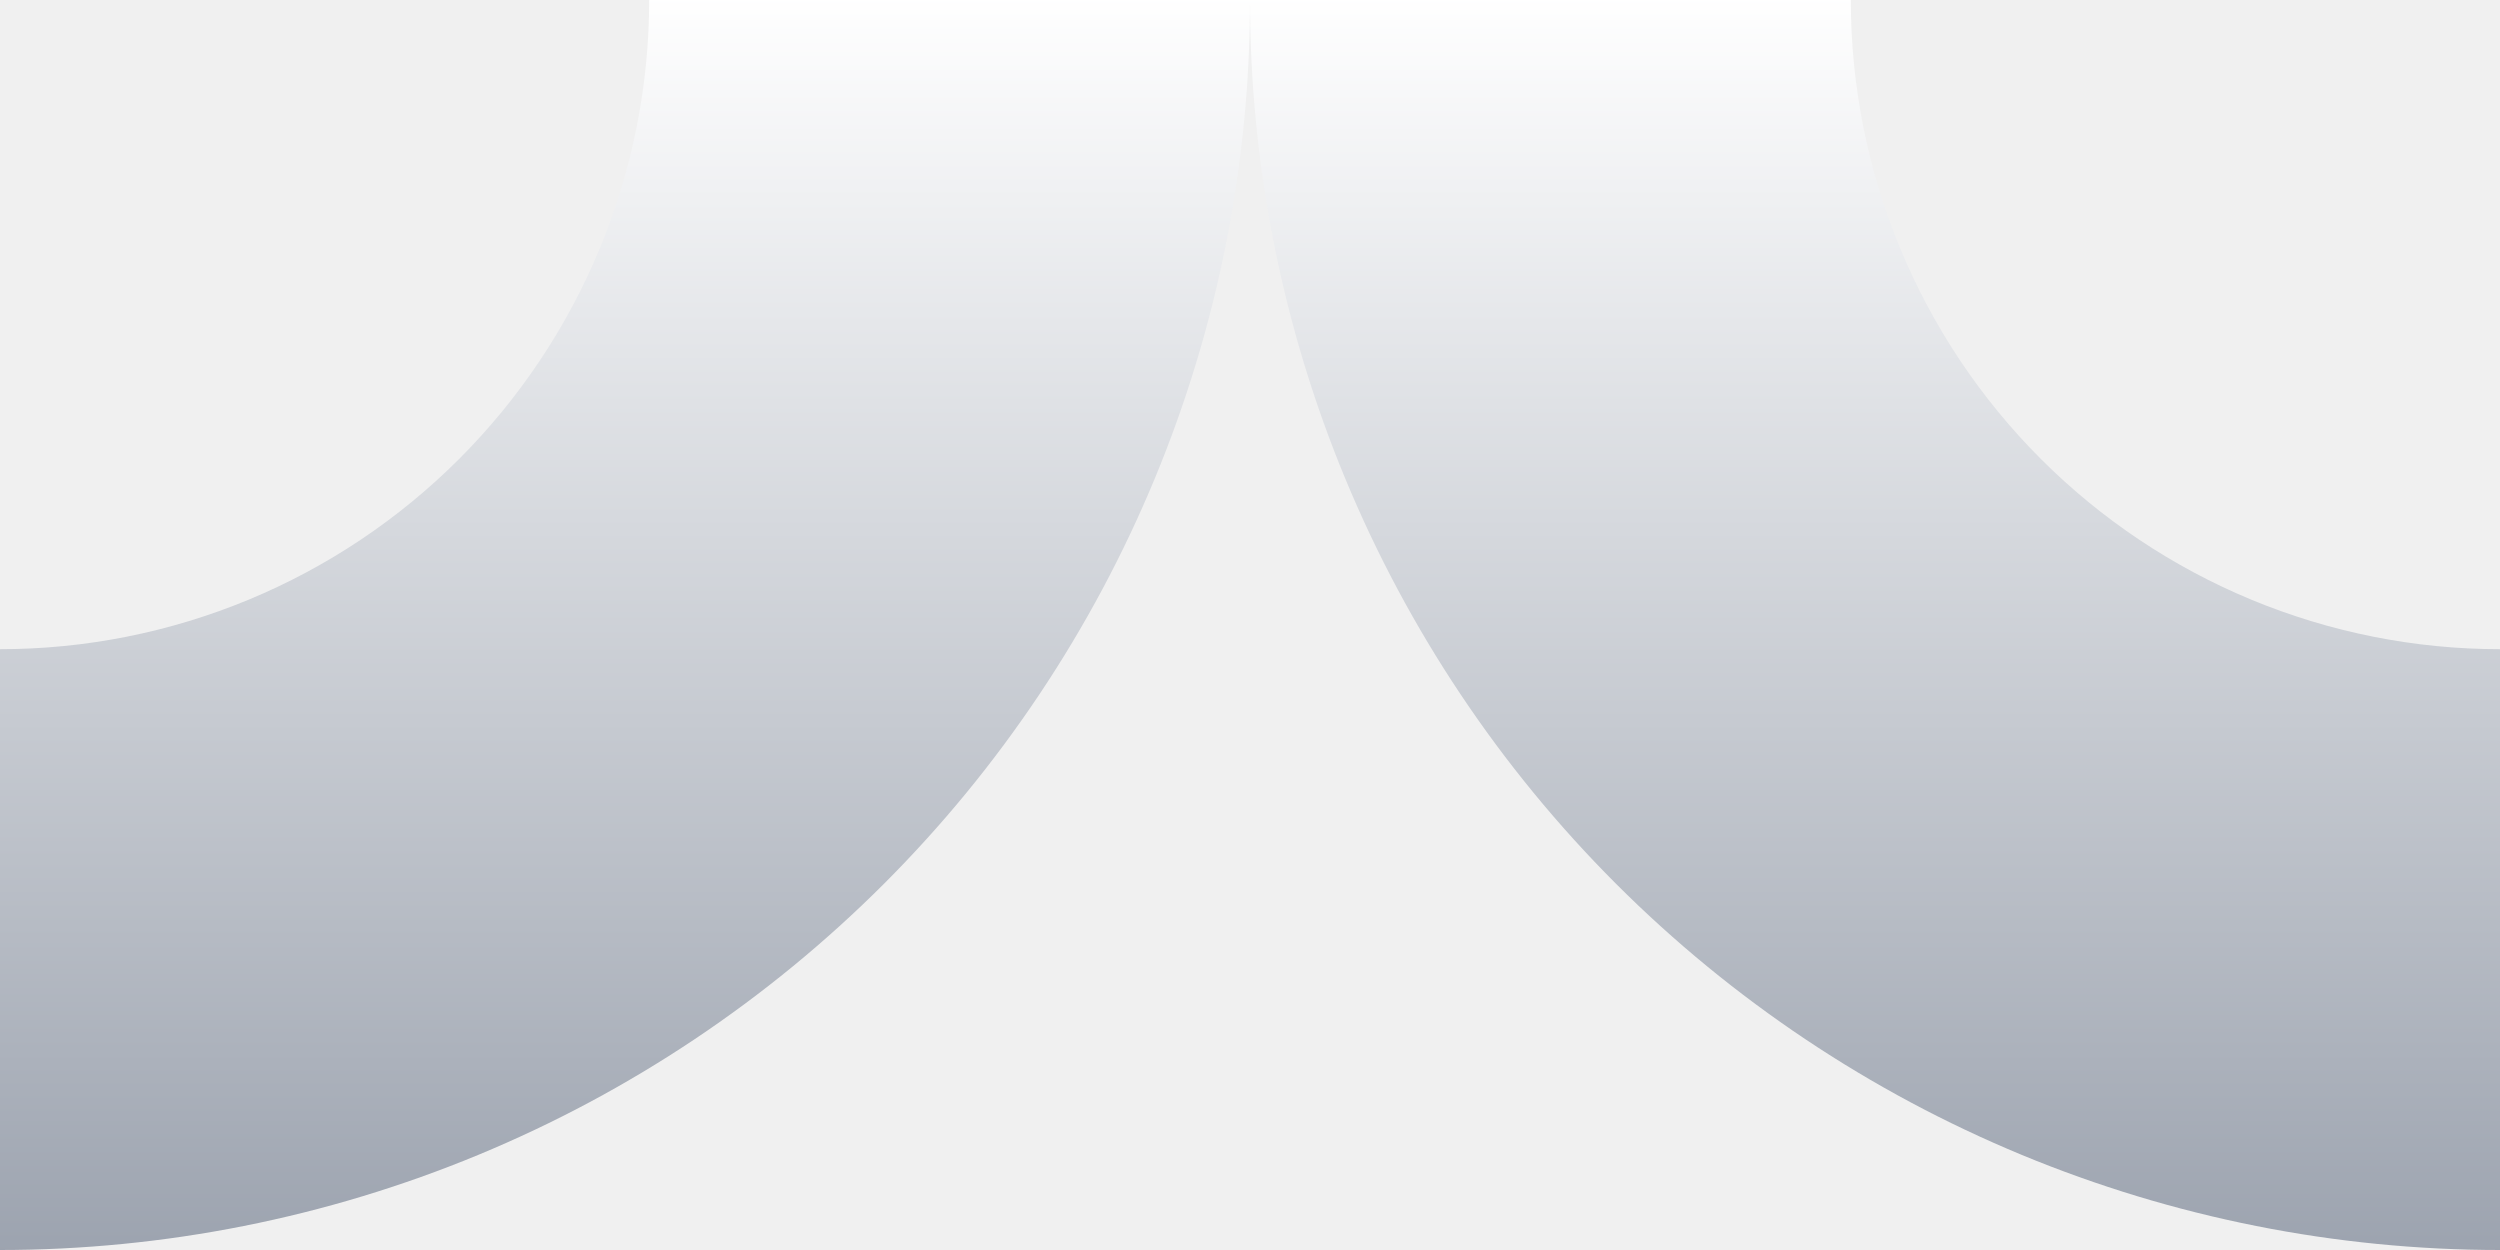
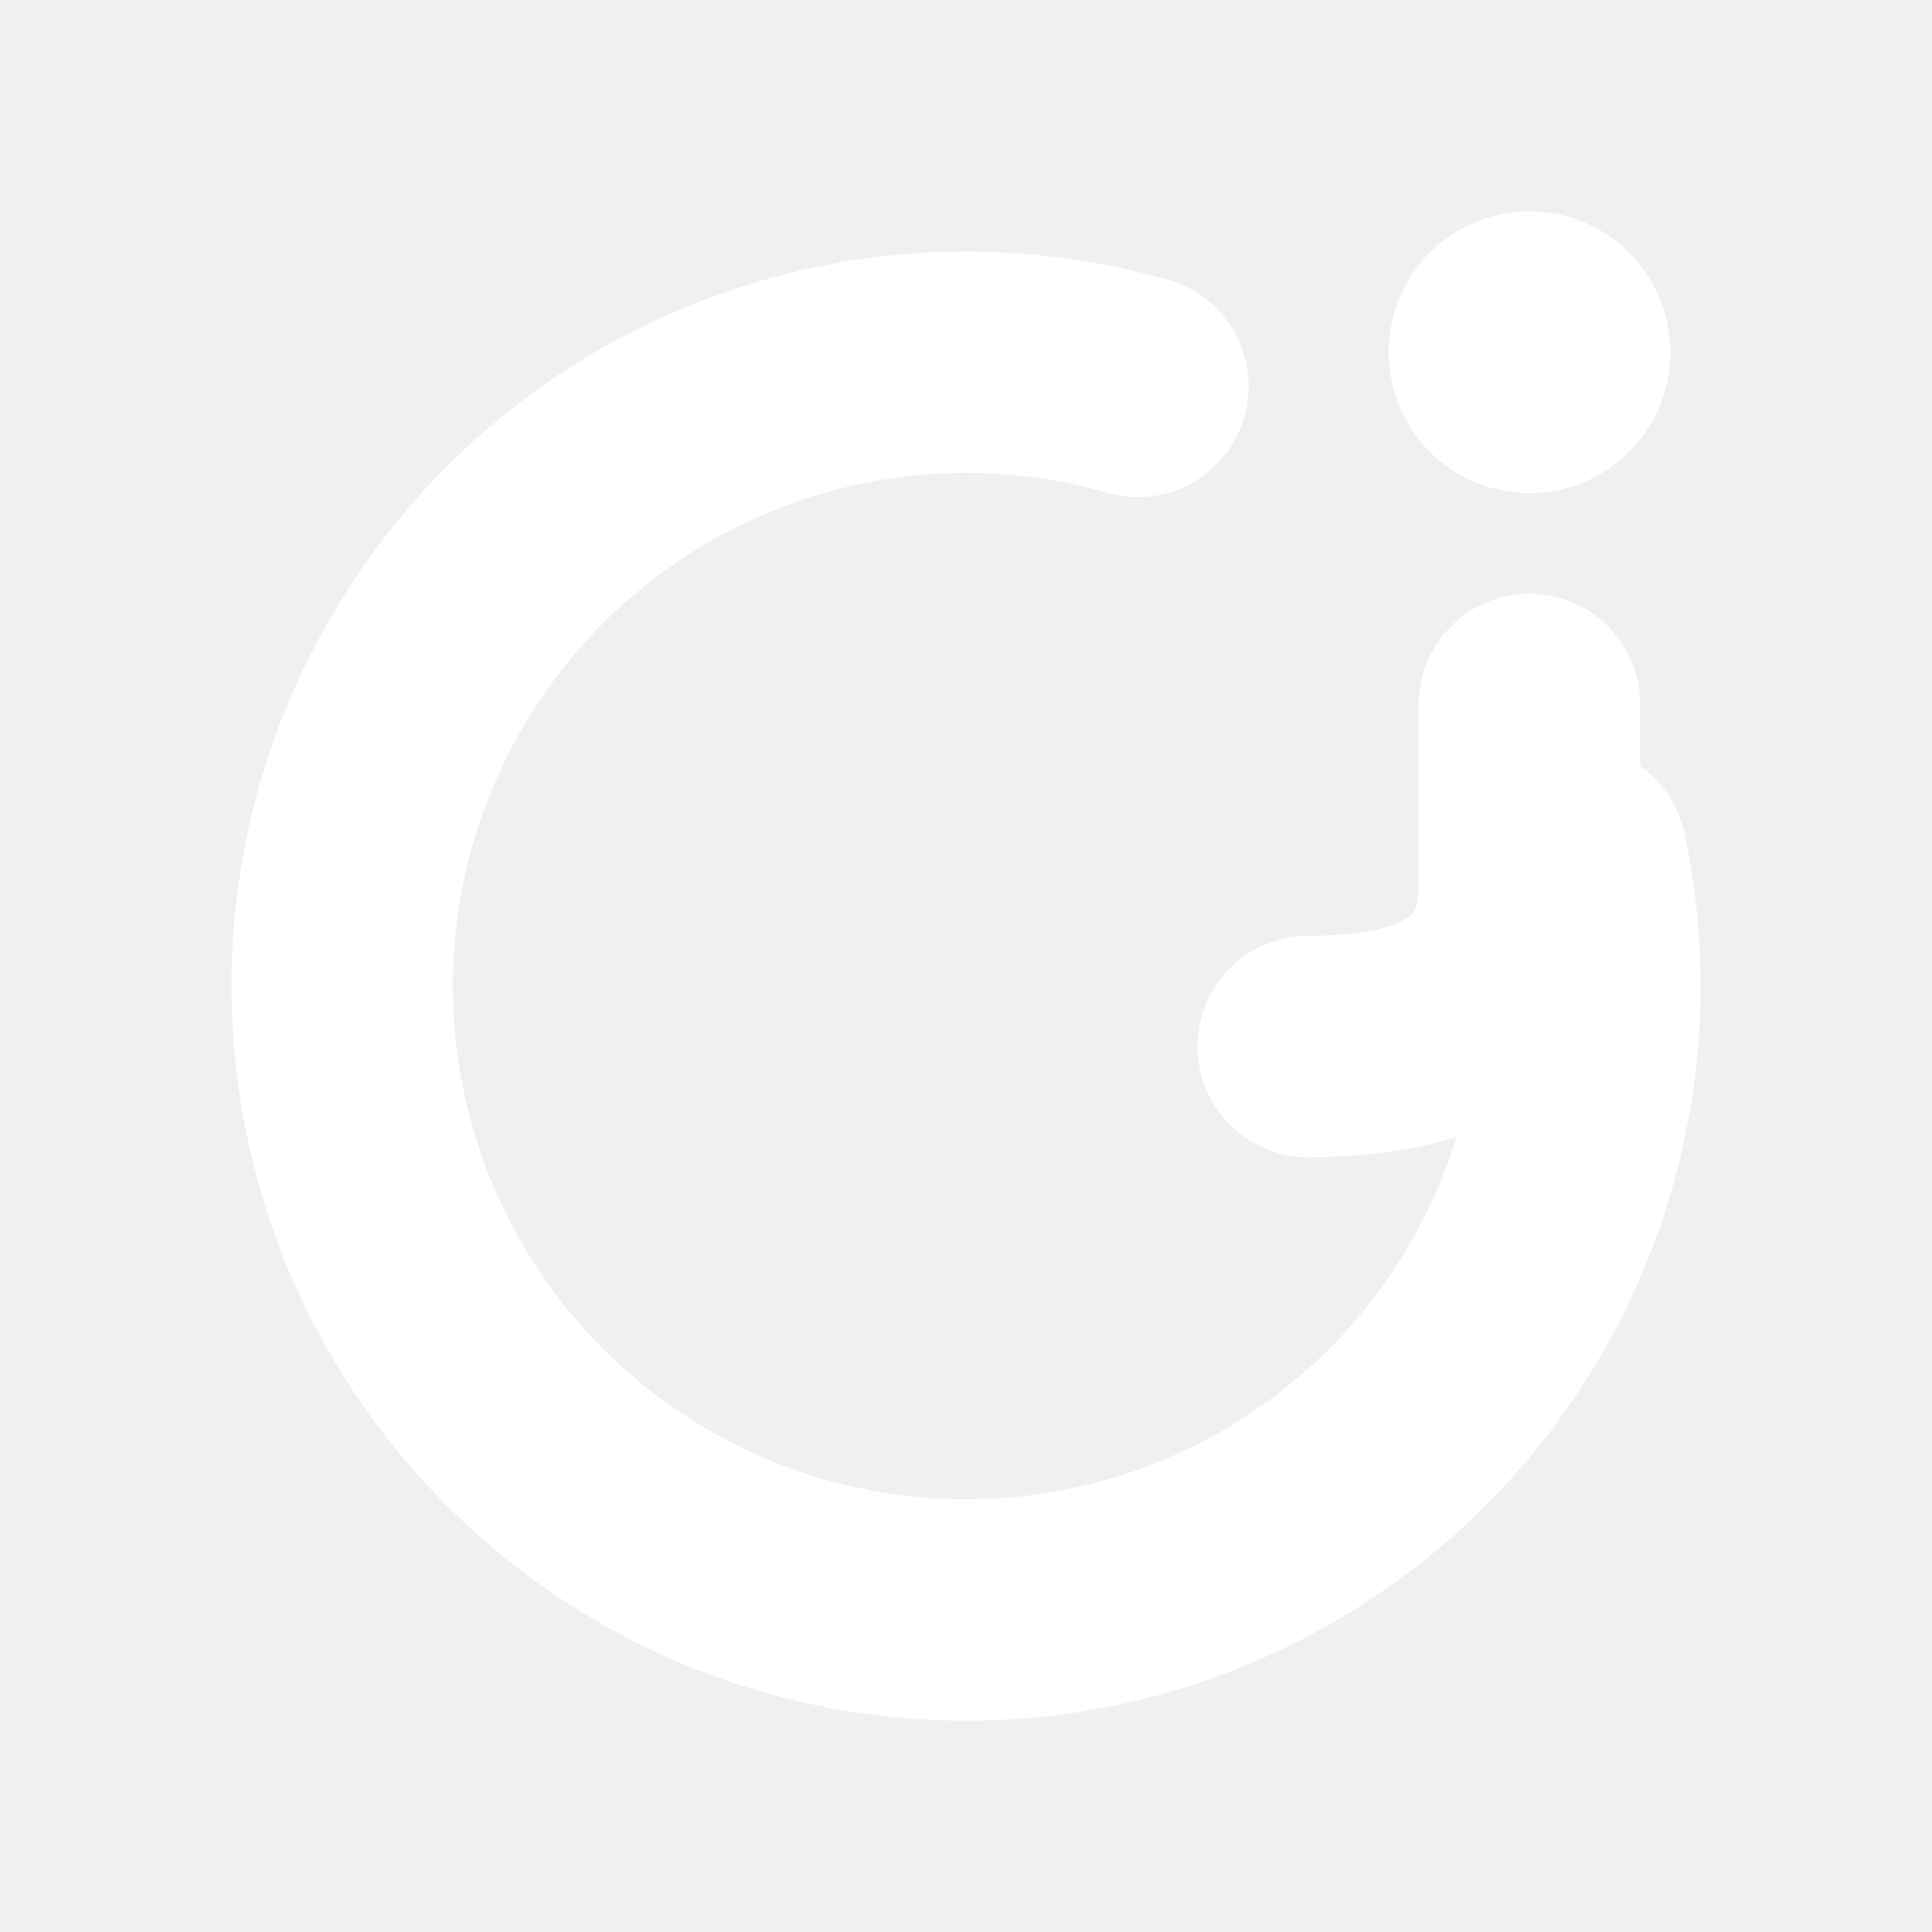
- <svg xmlns="http://www.w3.org/2000/svg" width="304" height="152" viewBox="0 0 304 152" fill="none">
-   <defs>
-     <linearGradient id="logoGradient" x1="0%" y1="0%" x2="0%" y2="100%">
-       <stop offset="0%" stop-color="#ffffff" />
-       <stop offset="100%" stop-color="#9ca3af" />
-     </linearGradient>
-   </defs>
-   <path d="M152 1.28612e-05C152 19.961 148.068 39.726 140.43 58.168C132.791 76.609 121.595 93.366 107.48 107.48C93.366 121.595 76.609 132.791 58.168 140.43C39.726 148.068 19.961 152 0 152L3.19349e-06 78.941C10.367 78.942 20.632 76.9 30.21 72.932C39.787 68.965 48.49 63.15 55.82 55.82C63.15 48.49 68.965 39.787 72.932 30.21C76.9 20.632 78.941 10.367 78.941 1.28612e-05H152Z" fill="url(#logoGradient)" />
-   <path d="M304 152C284.039 152 264.274 148.068 245.832 140.43C227.391 132.791 210.634 121.595 196.52 107.48C182.405 93.366 171.209 76.609 163.57 58.168C155.932 39.726 152 19.961 152 1.28612e-05L225.059 0C225.059 10.367 227.1 20.632 231.068 30.21C235.035 39.787 240.85 48.49 248.18 55.82C255.51 63.15 264.213 68.965 273.79 72.932C283.368 76.9 293.633 78.941 304 78.941V152Z" fill="url(#logoGradient)" />
+ <svg xmlns="http://www.w3.org/2000/svg" width="192" height="192" viewBox="0 0 192 192" fill="none" role="img">
+   <path d="M113.09 38.4A62 62 0 1 0 156.65 85.11" fill="none" stroke="#fff" stroke-width="22" stroke-linecap="round" />
+   <path d="M152 70L152 88Q152 104 130 104" fill="none" stroke="#fff" stroke-width="22" stroke-linecap="round" />
+   <circle cx="152" cy="35" r="14" fill="#fff" />
</svg>
